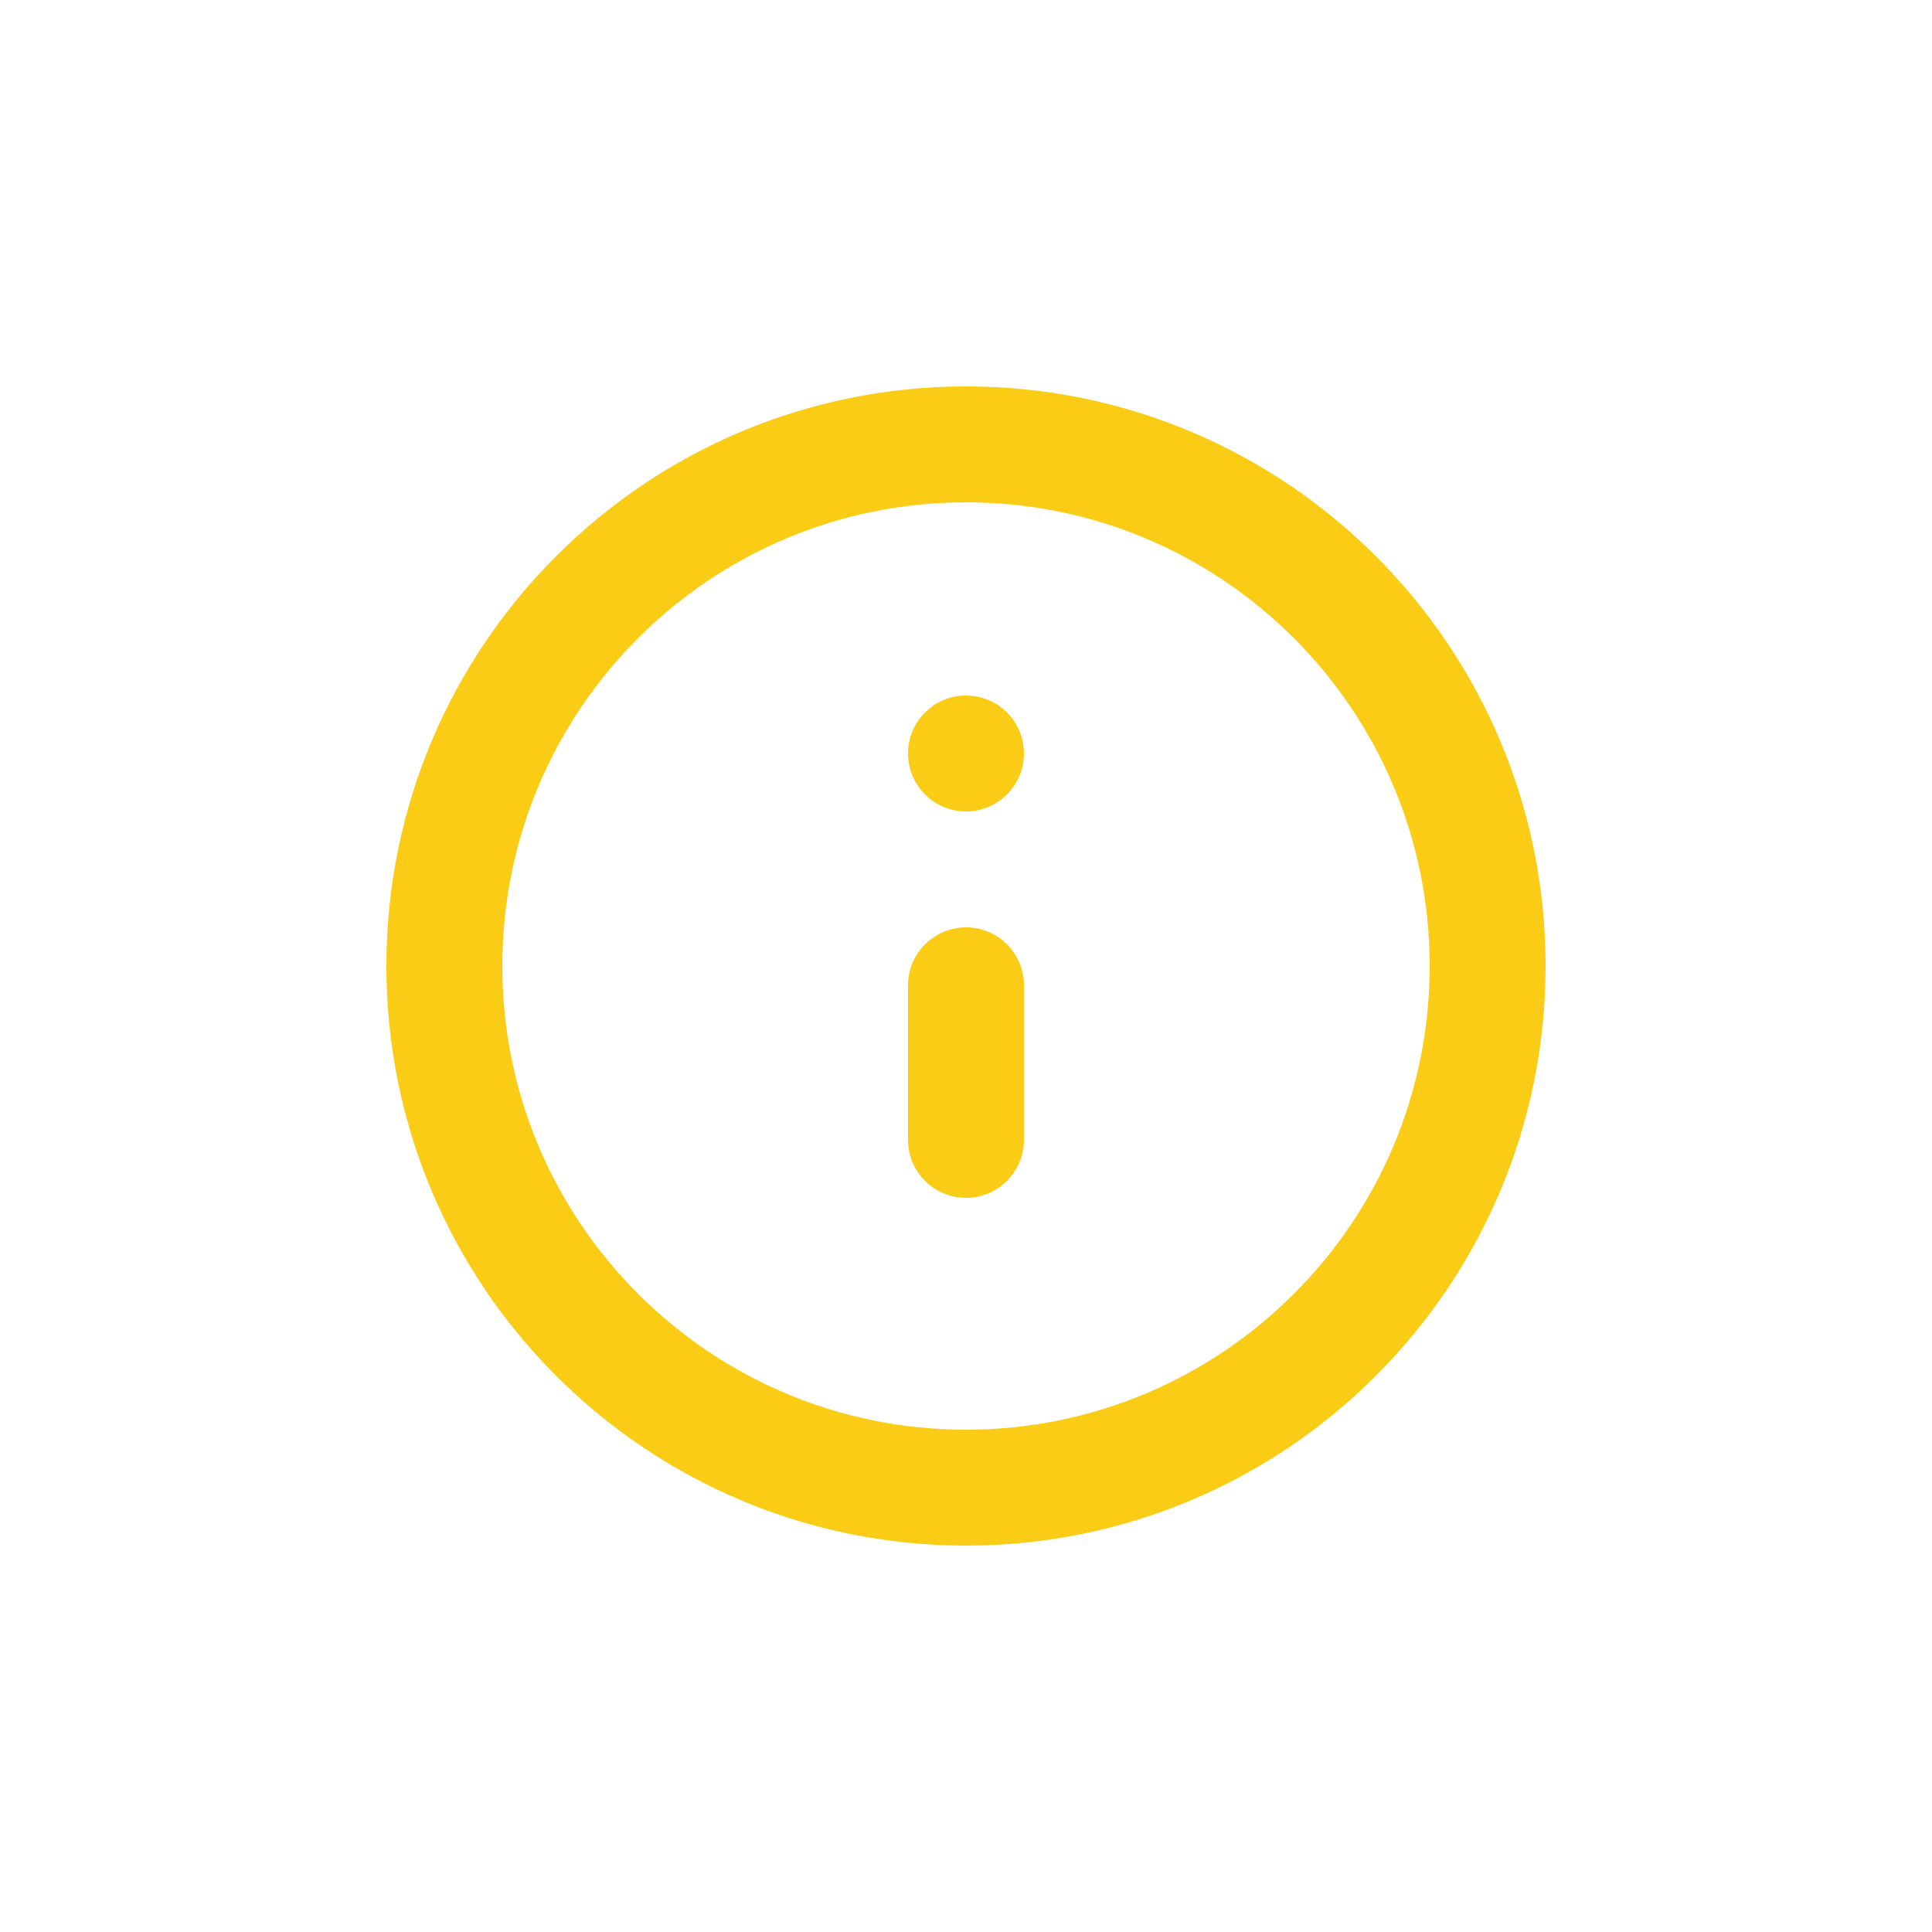
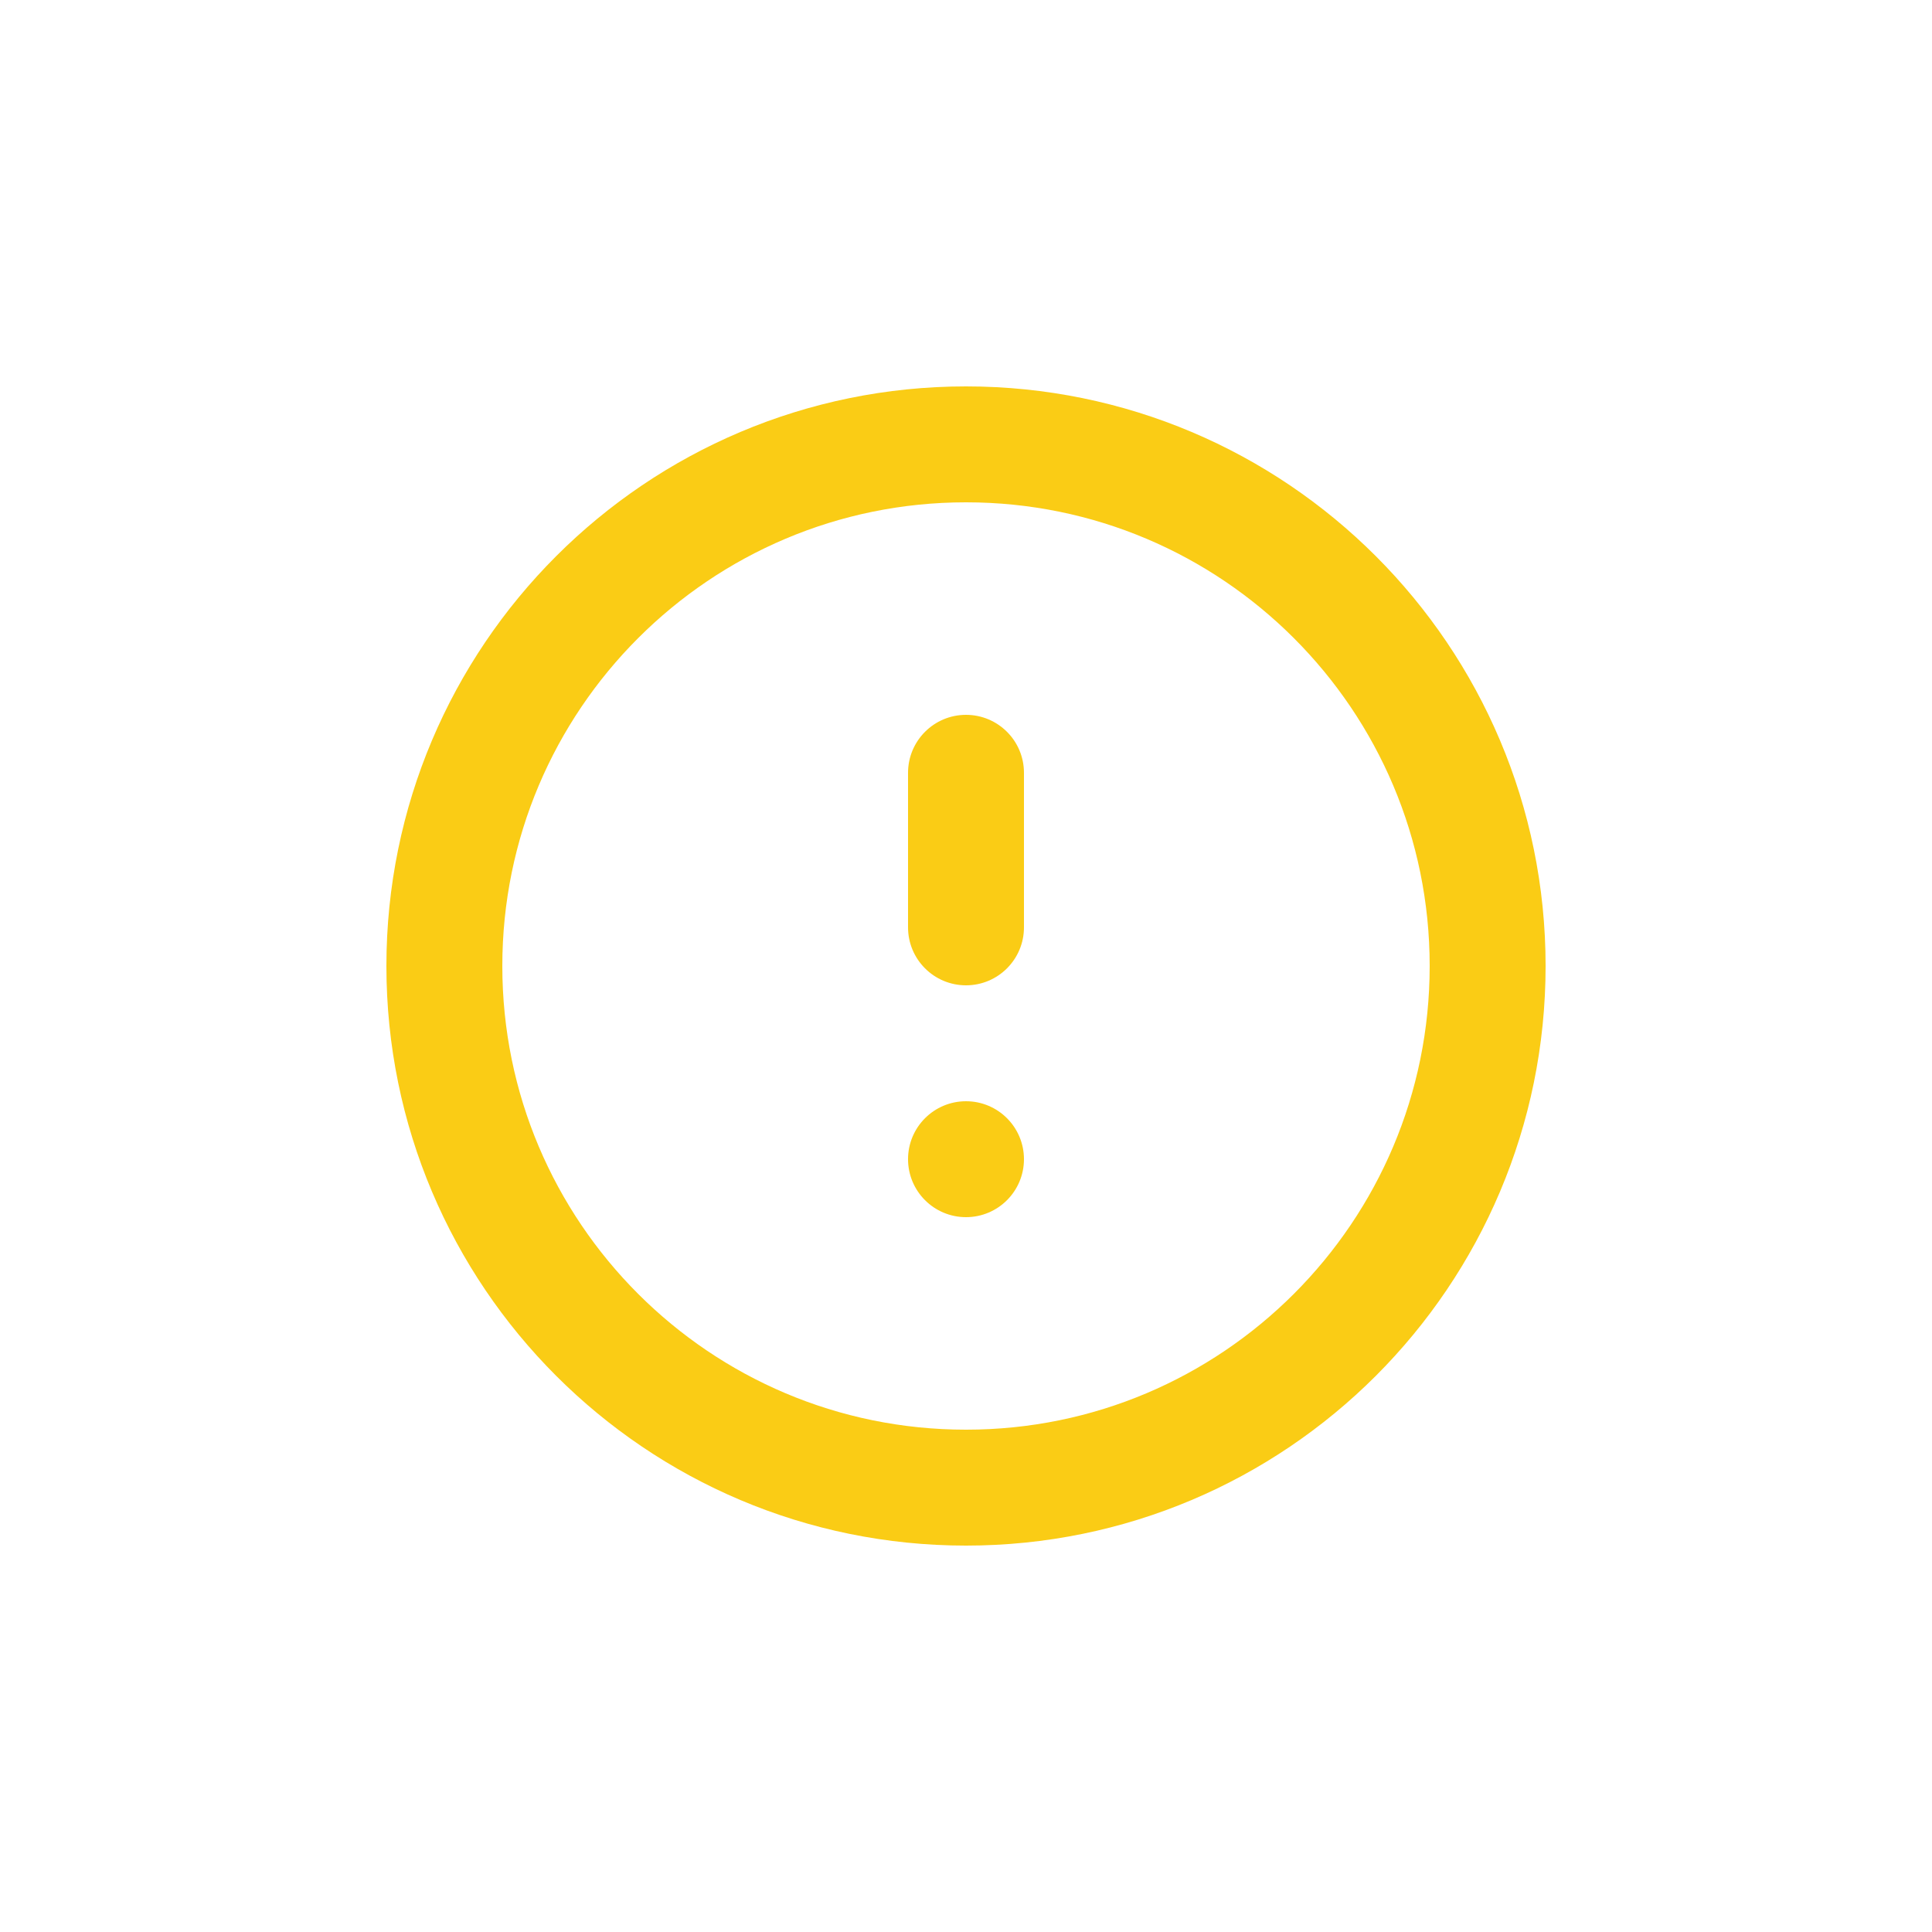
<svg xmlns="http://www.w3.org/2000/svg" width="50" height="50" viewBox="0 0 50 50" fill="none">
-   <circle cx="25" cy="25" r="13.5" stroke="#FACC15" stroke-width="3" />
-   <circle cx="25" cy="19.5" r="1.5" fill="#FACC15" />
-   <rect x="23.5" y="24" width="3" height="7" rx="1.5" fill="#FACC15" />
+   <circle cx="25" cy="25" r="13.5" transform="rotate(-180 25 25)" stroke="#FACC15" stroke-width="3" />
+   <circle cx="25" cy="30" r="1.5" transform="rotate(-180 25 30)" fill="#FACC15" />
+   <rect x="26.5" y="25.5" width="3" height="7" rx="1.5" transform="rotate(-180 26.5 25.5)" fill="#FACC15" />
</svg>
